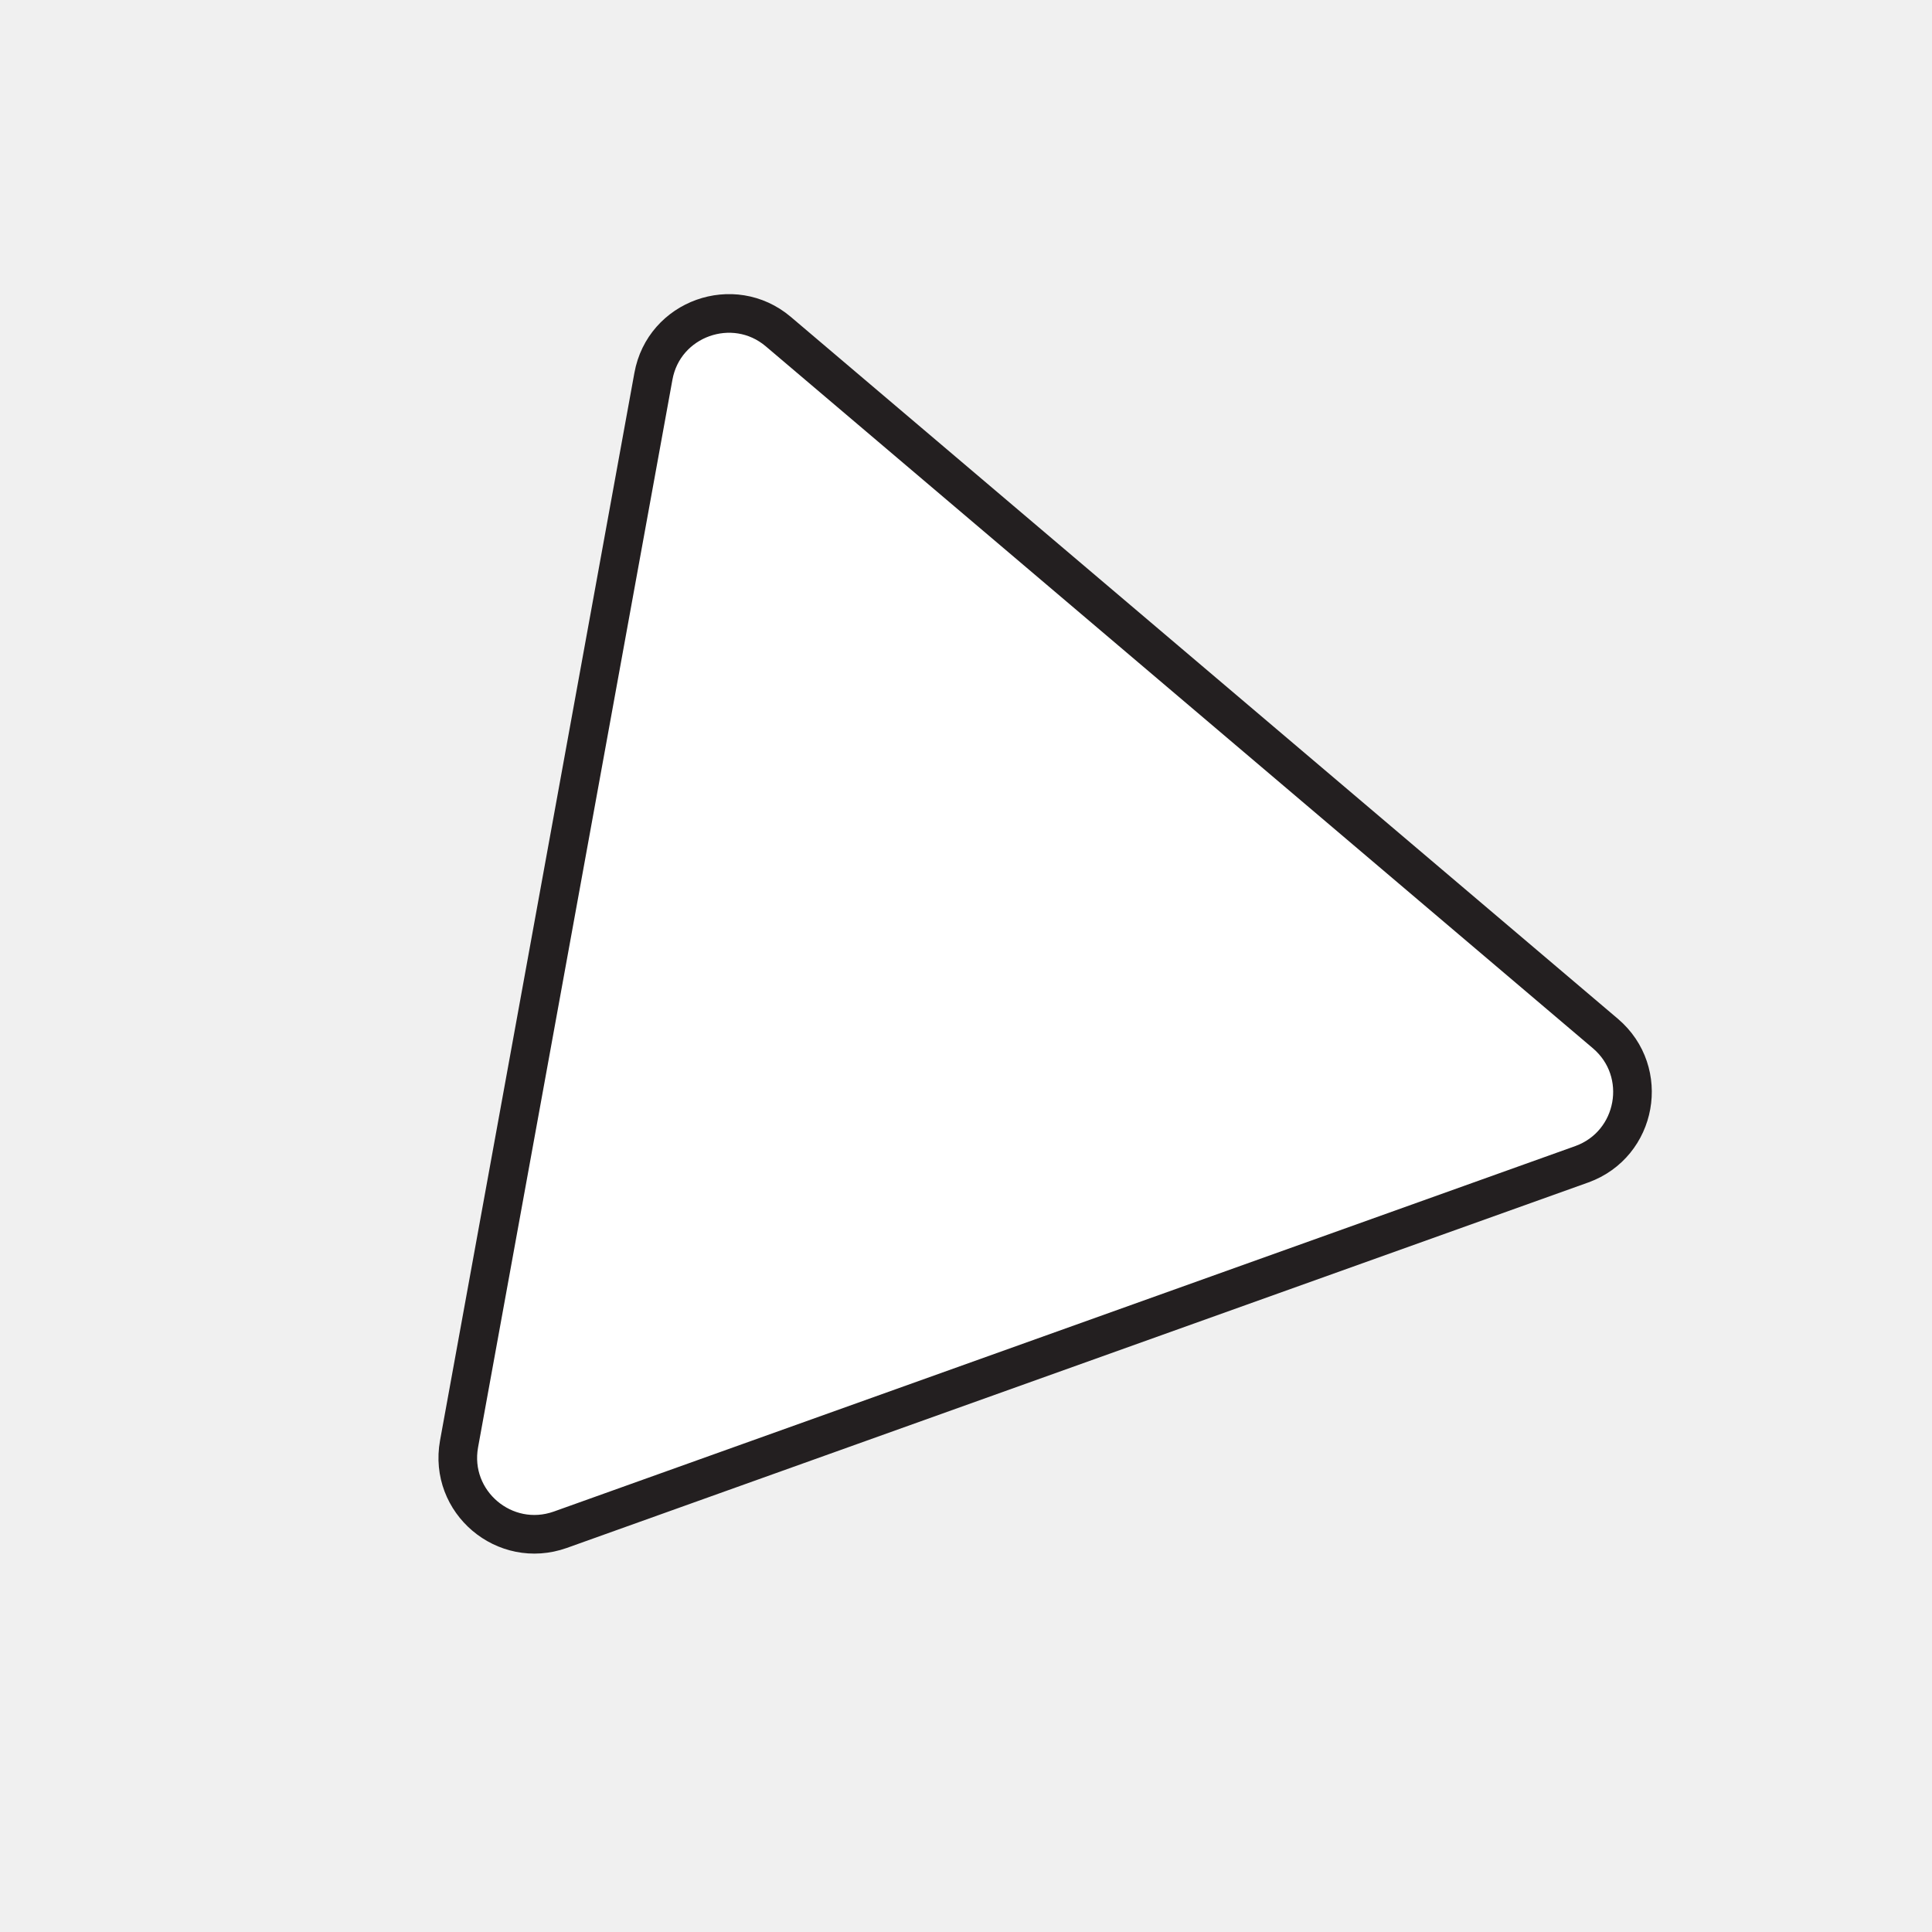
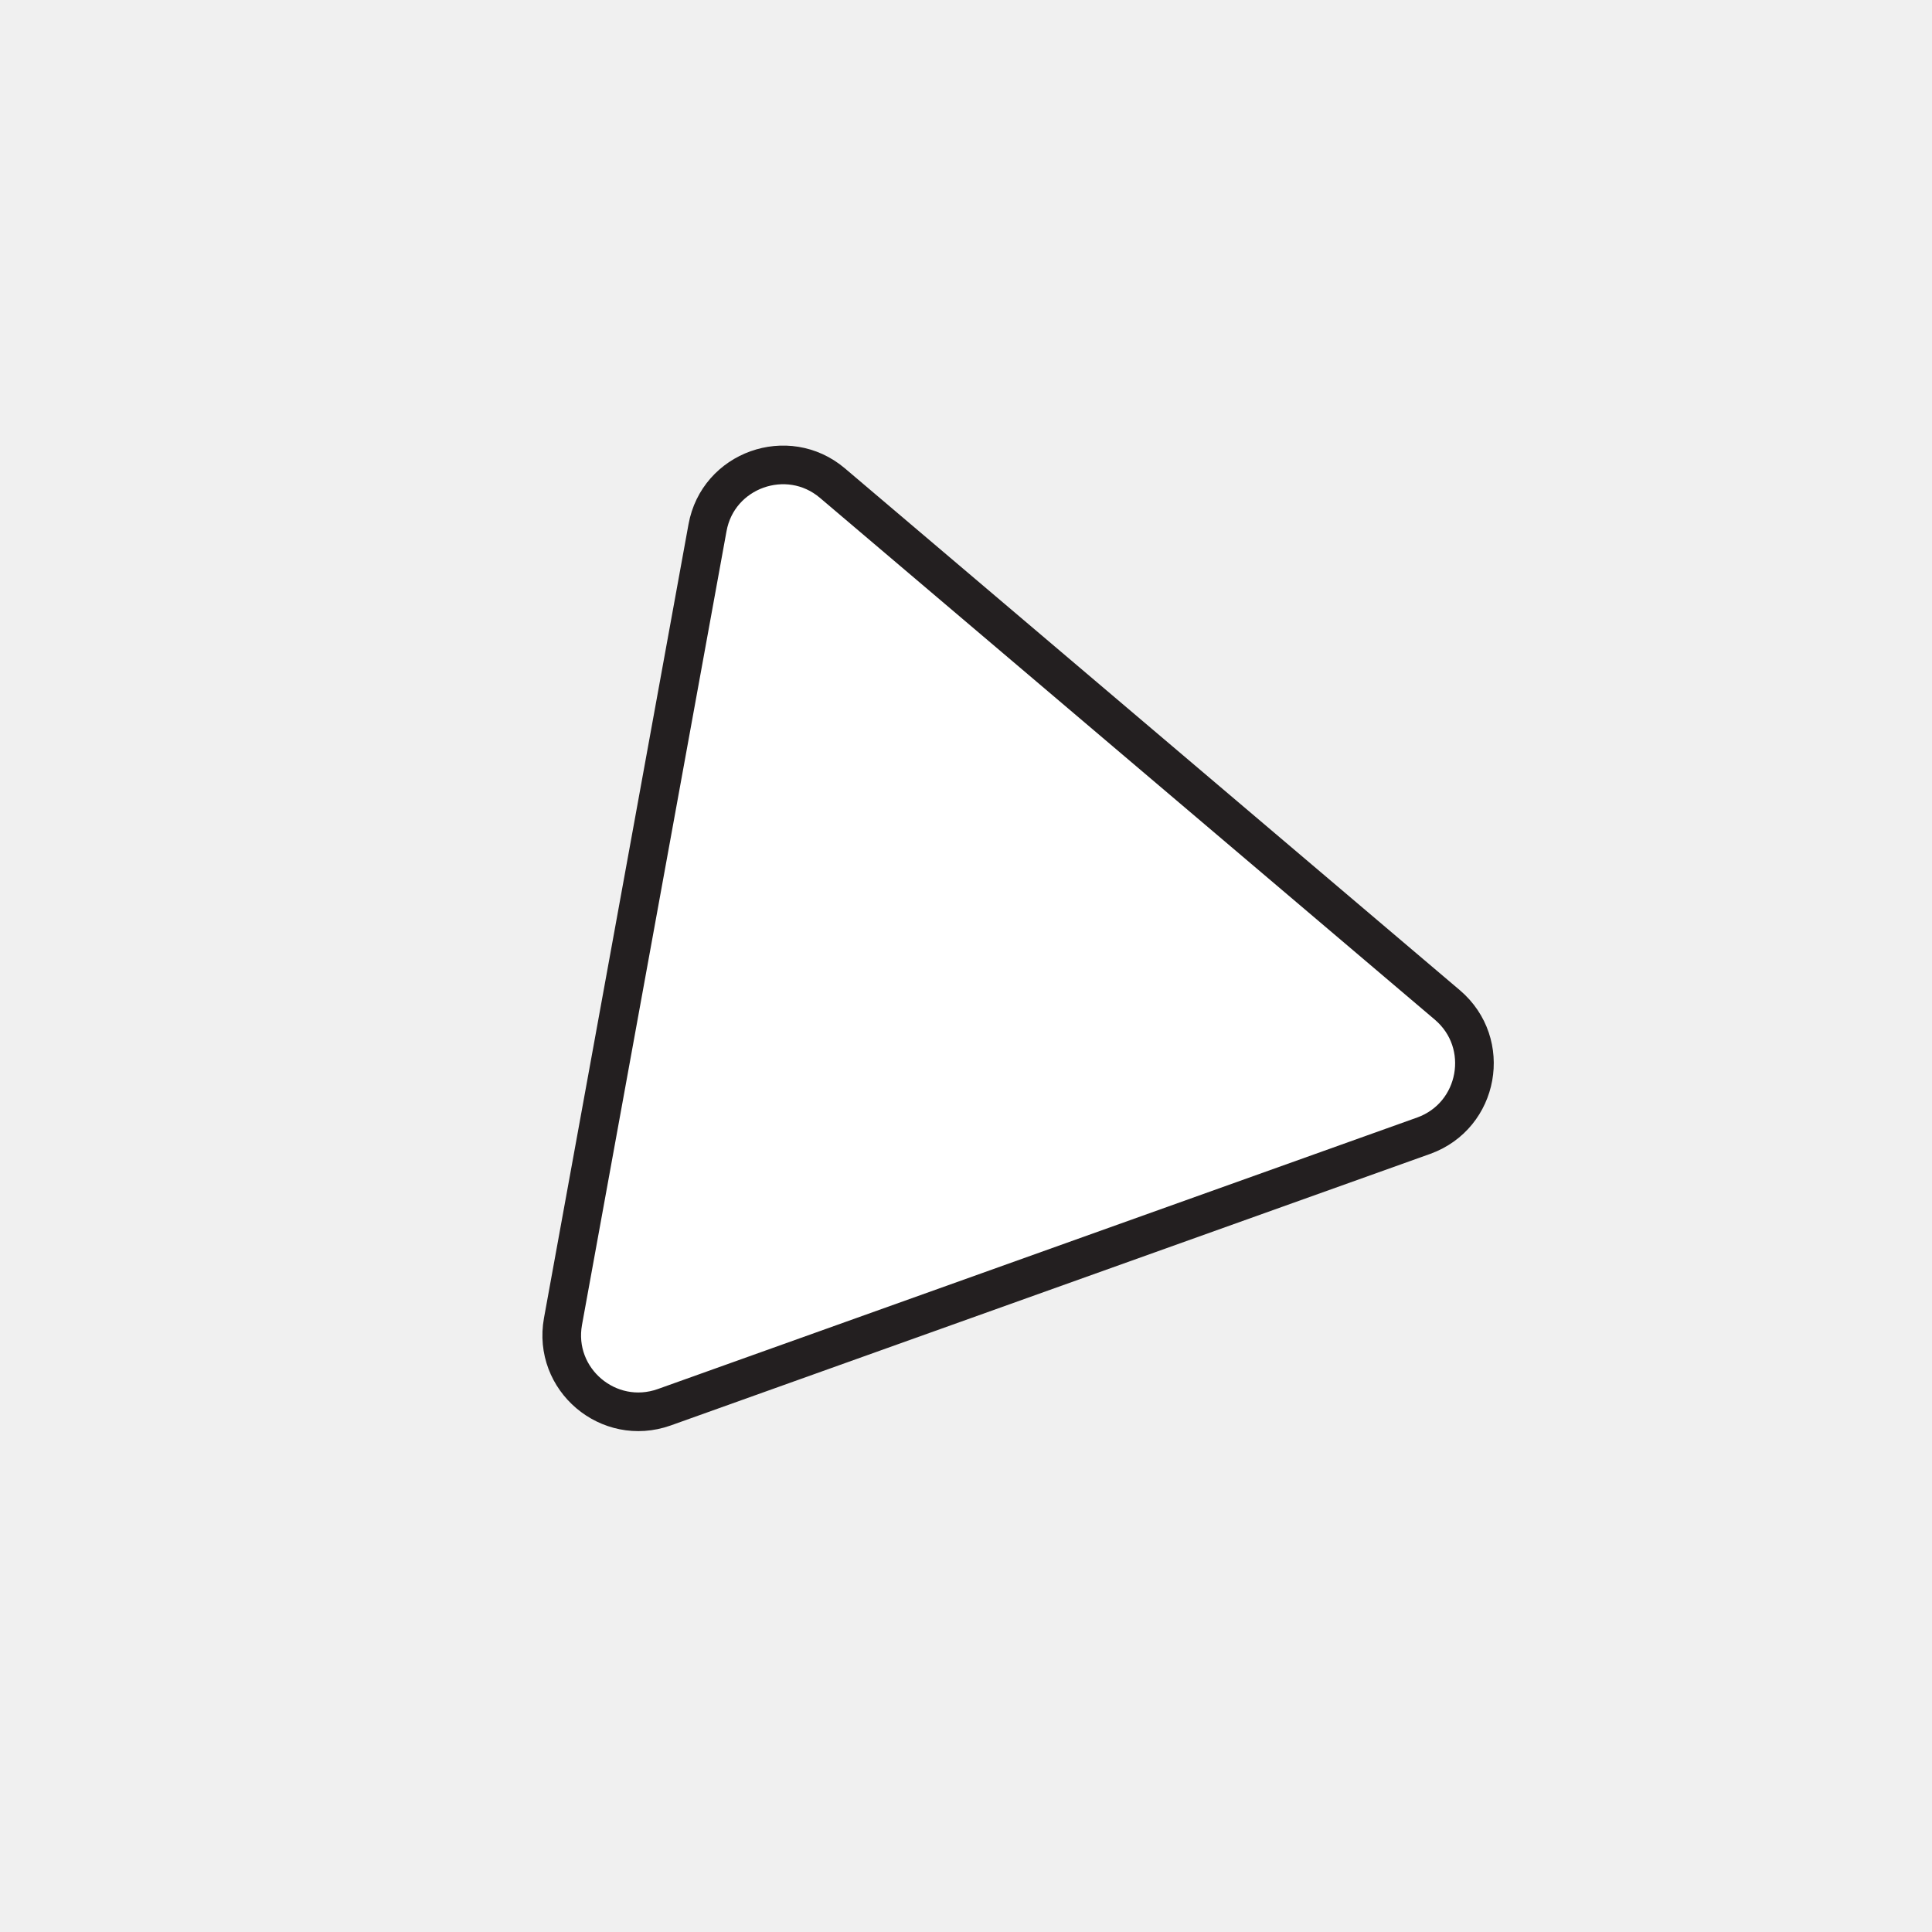
<svg xmlns="http://www.w3.org/2000/svg" id="Layer_1" data-name="Layer 1" viewBox="0 0 50 50">
  <defs>
    <style>
      .cls-1 {
        fill: #fff;
        stroke: #231f20;
        stroke-linejoin: round;
      }
    </style>
  </defs>
-   <path class="cls-1" d="M40.94,30.13l-26.44,9.46c-1.44.51-2.89-.72-2.62-2.22l5.03-27.63c.27-1.5,2.07-2.14,3.23-1.16l21.41,18.17c1.16.99.82,2.86-.61,3.38Z" />
+   <path class="cls-1" d="M36.85,29.39l-19.66,7.03c-1.44.51-2.89-.72-2.62-2.22l3.74-20.54c.27-1.5,2.07-2.14,3.23-1.16l15.92,13.51c1.16.99.82,2.86-.61,3.38Z" />
</svg>
